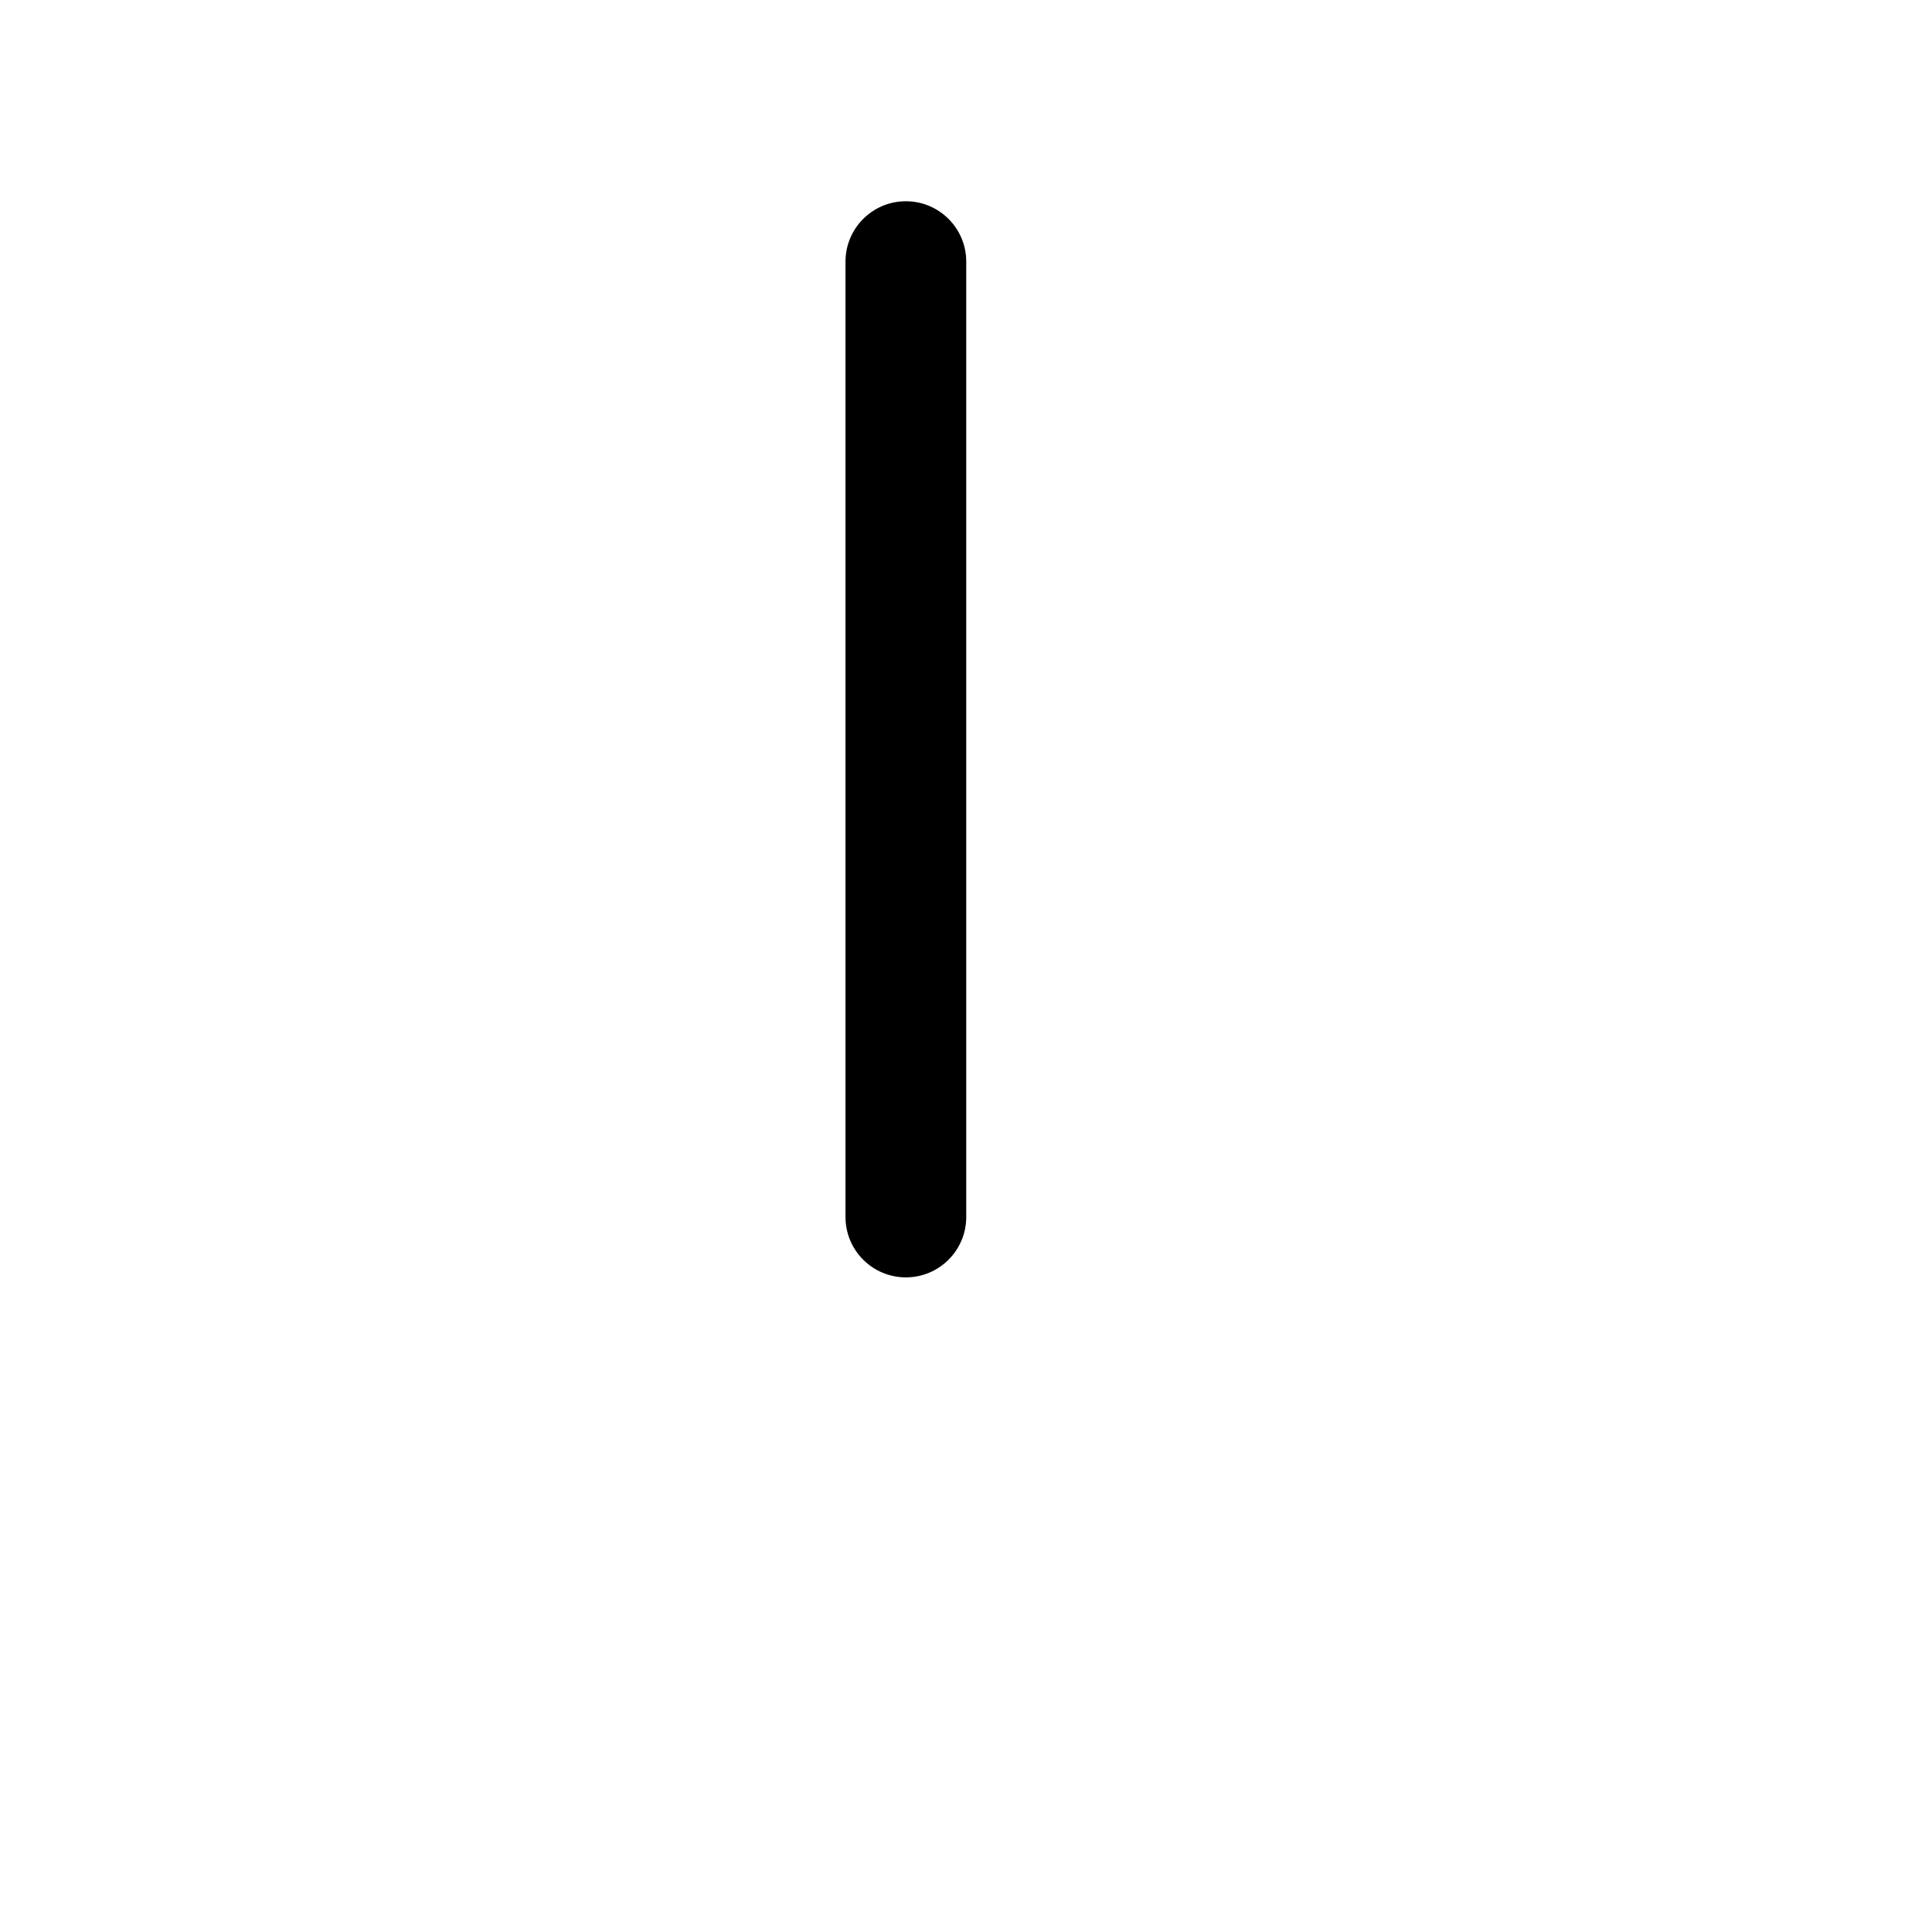
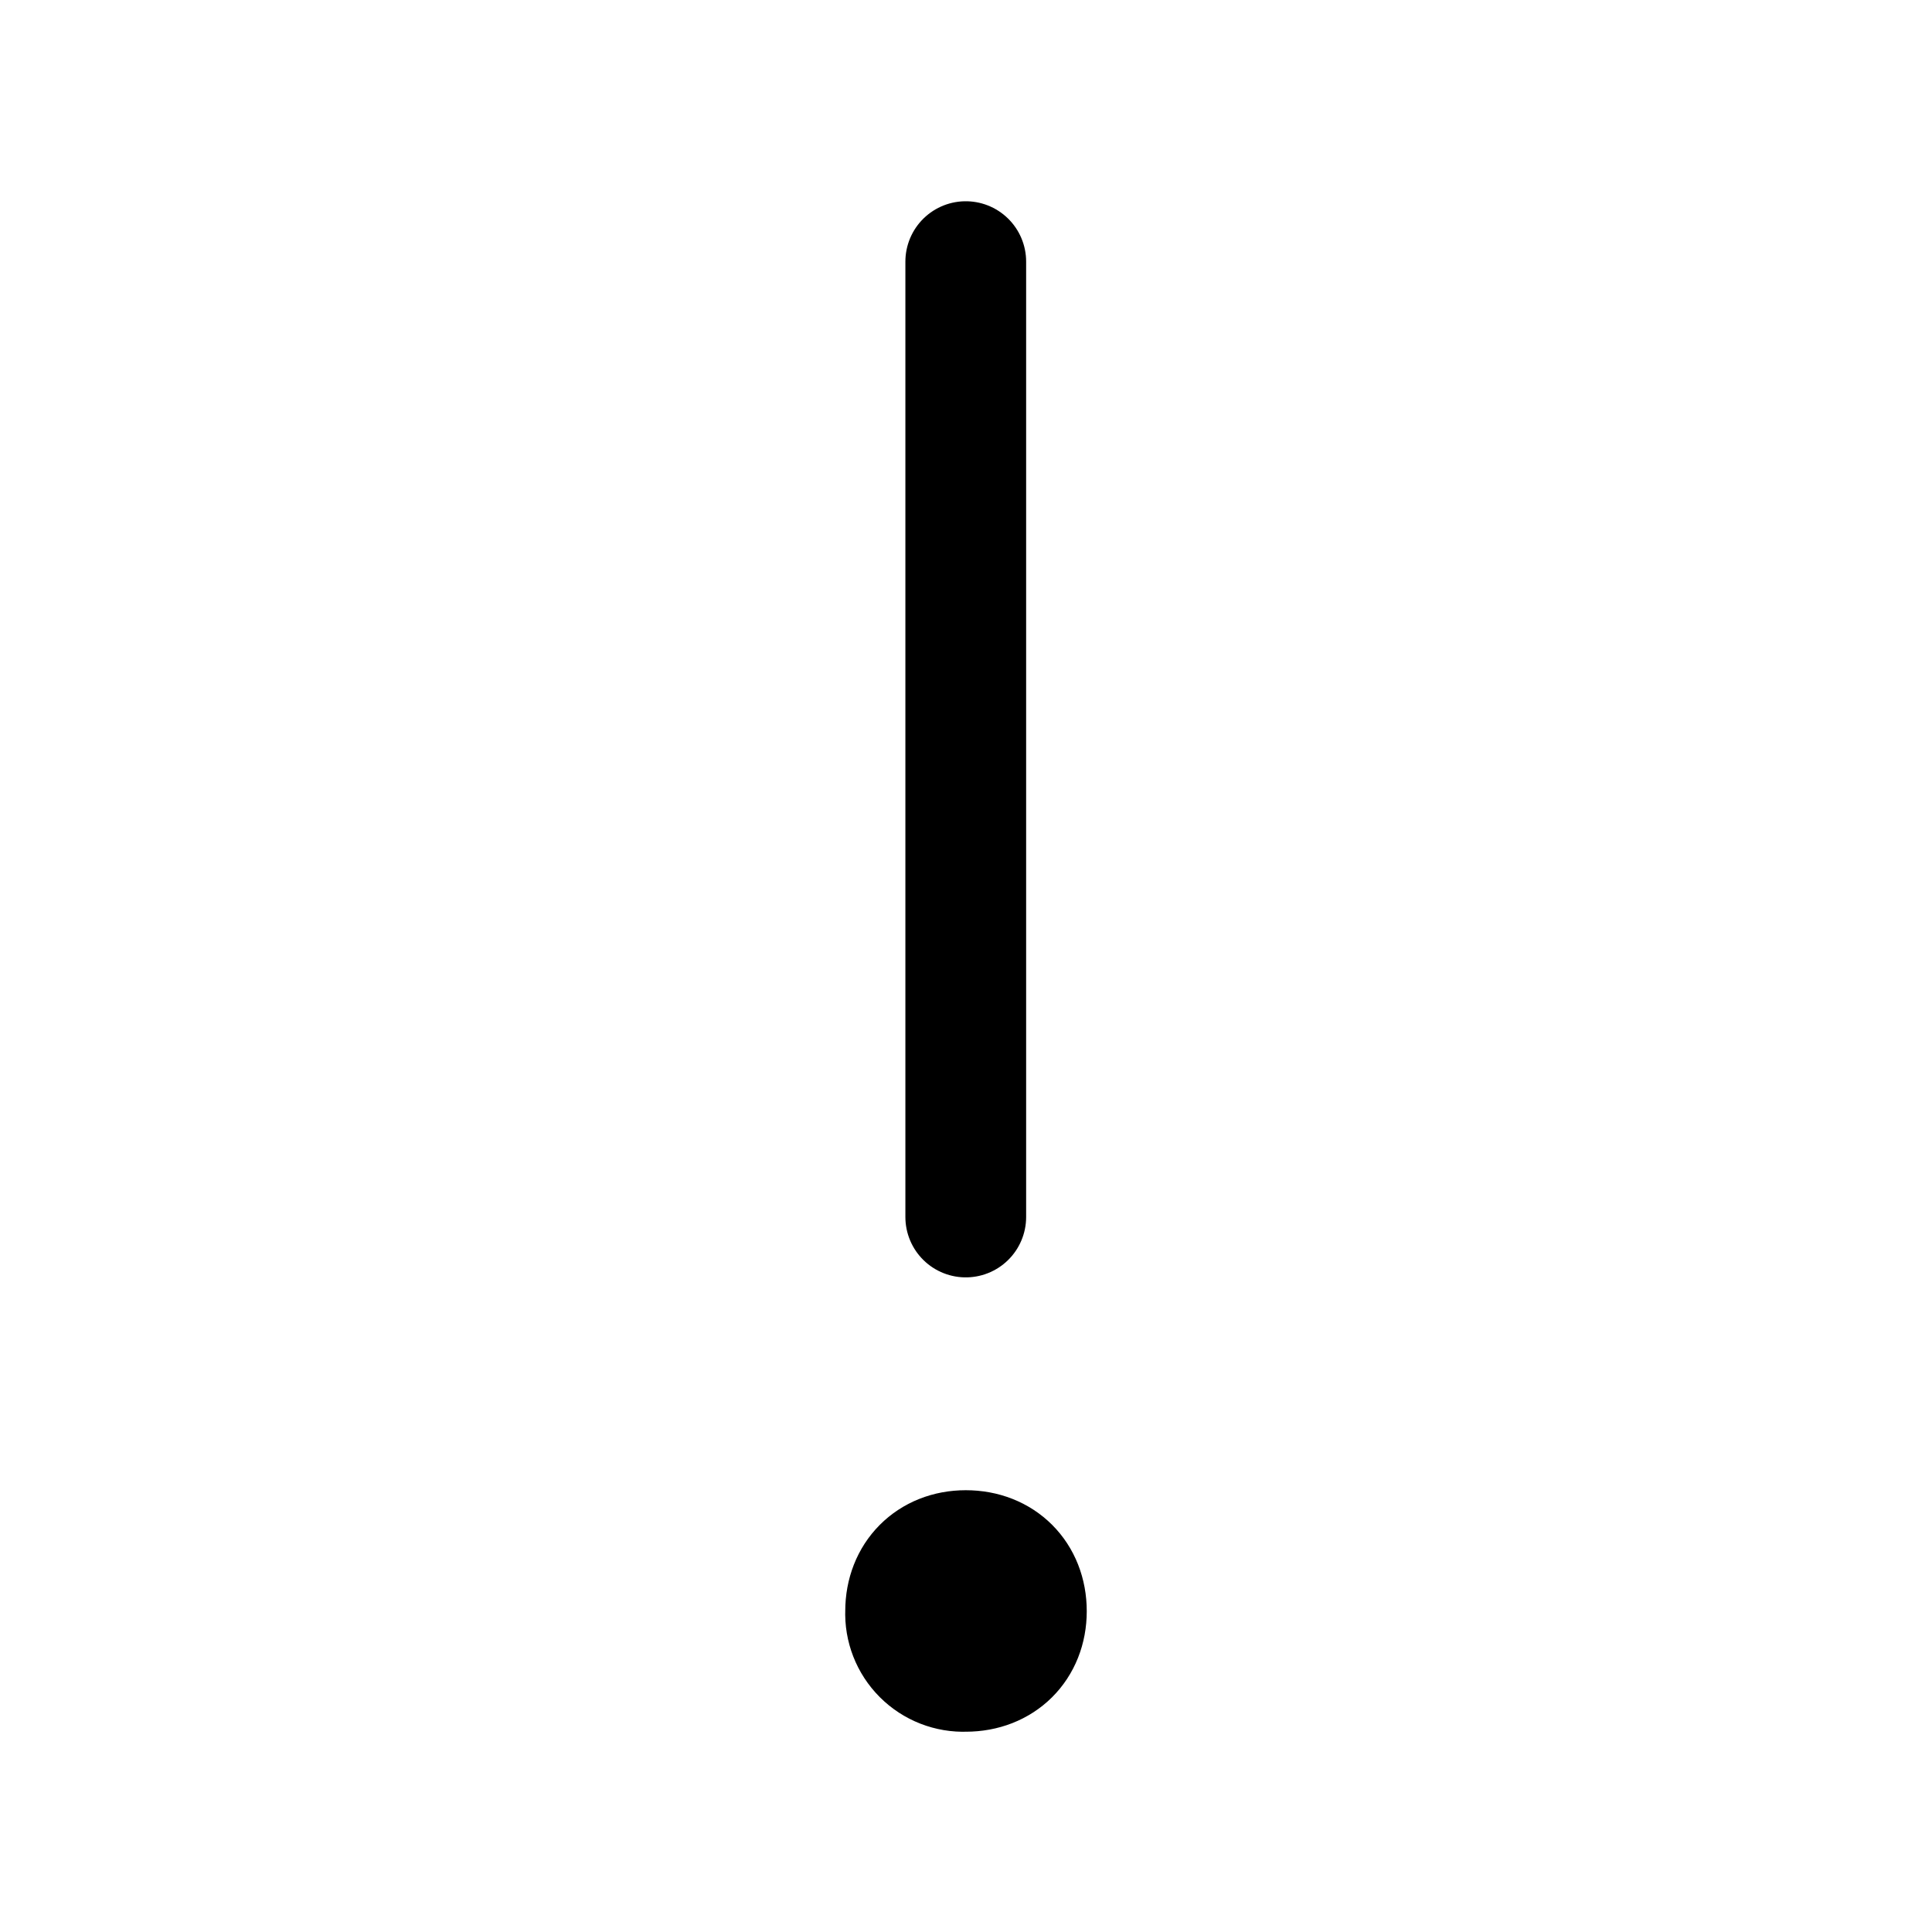
<svg xmlns="http://www.w3.org/2000/svg" width="24" height="24" viewBox="0 0 24 24" fill="none">
-   <path d="M10.503 15.118a.75.75 0 0 0 1.5 0h-1.5Zm1.5-11.868a.75.75 0 0 0-1.5 0h1.5Zm0 11.868V3.25h-1.5v11.868h1.5Z" fill="#000" />
+   <path d="M11.997 15.118V3.25m-.646 16.765h1.31m.089 0c0 .438-.31.747-.753.747a.718.718 0 0 1-.747-.747c0-.442.31-.753.747-.753.443 0 .753.31.753.753Z" stroke="#000" stroke-width="1.5" stroke-miterlimit="10" stroke-linecap="round" />
</svg>
